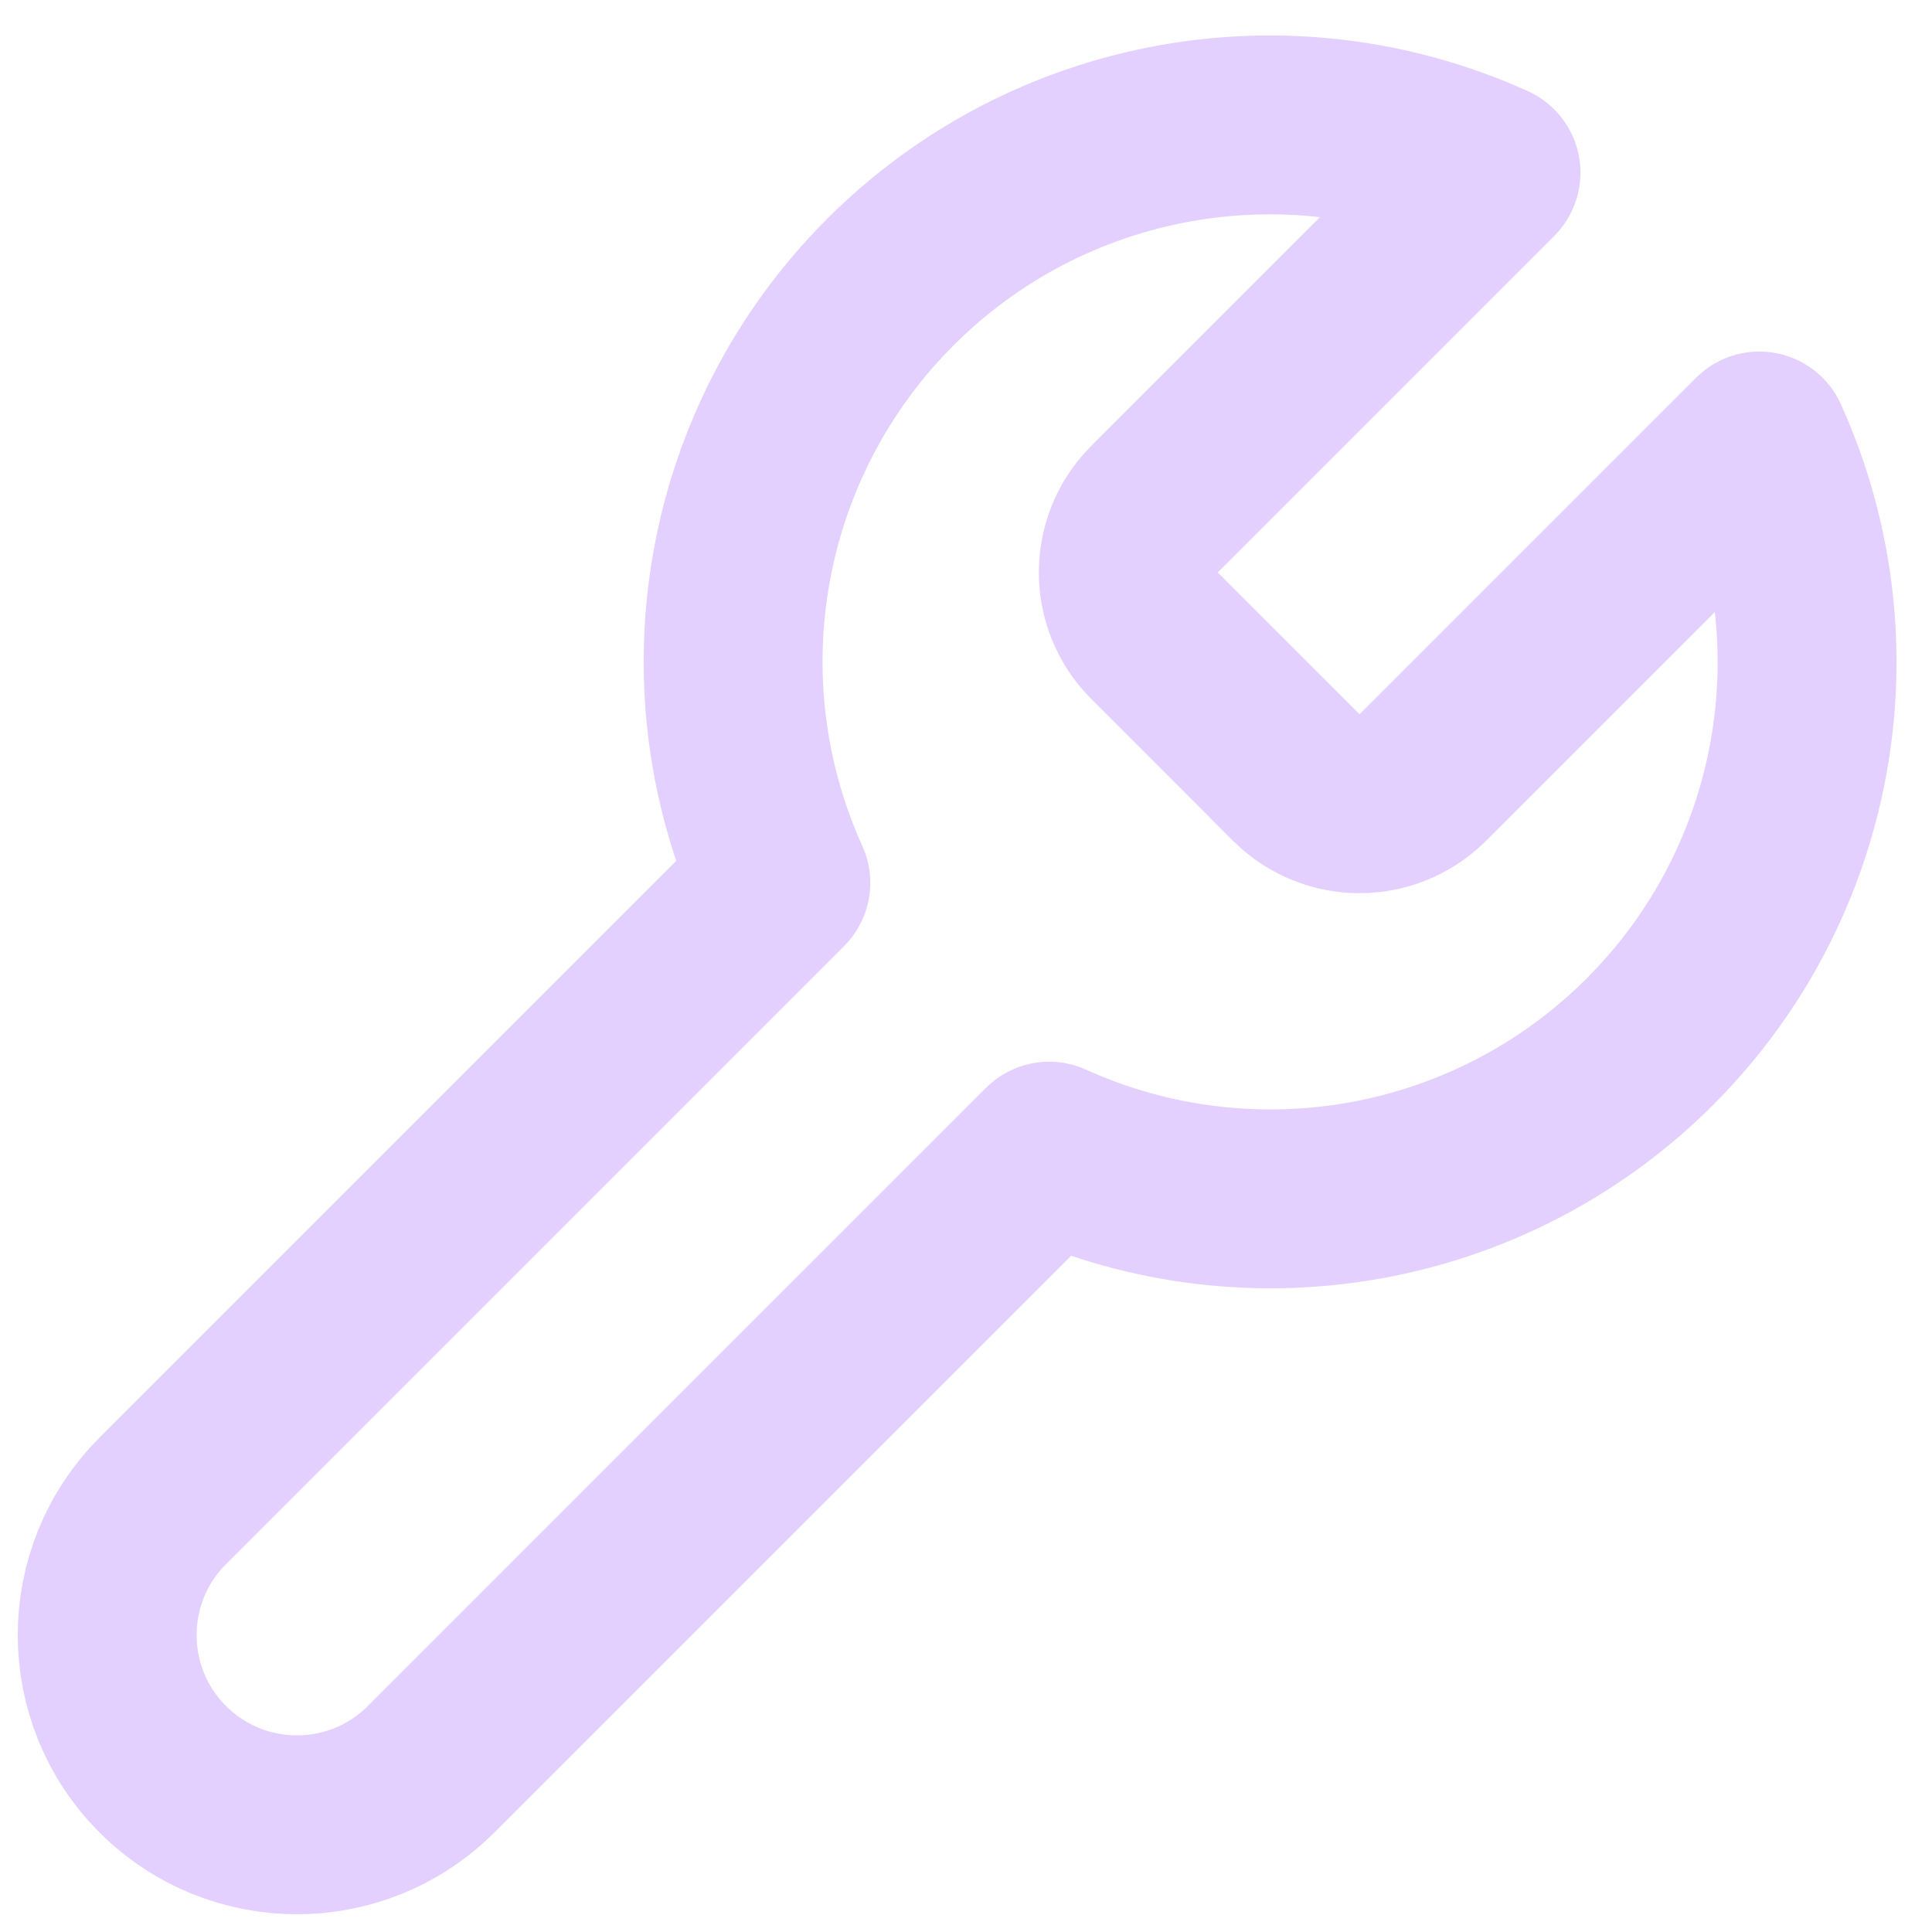
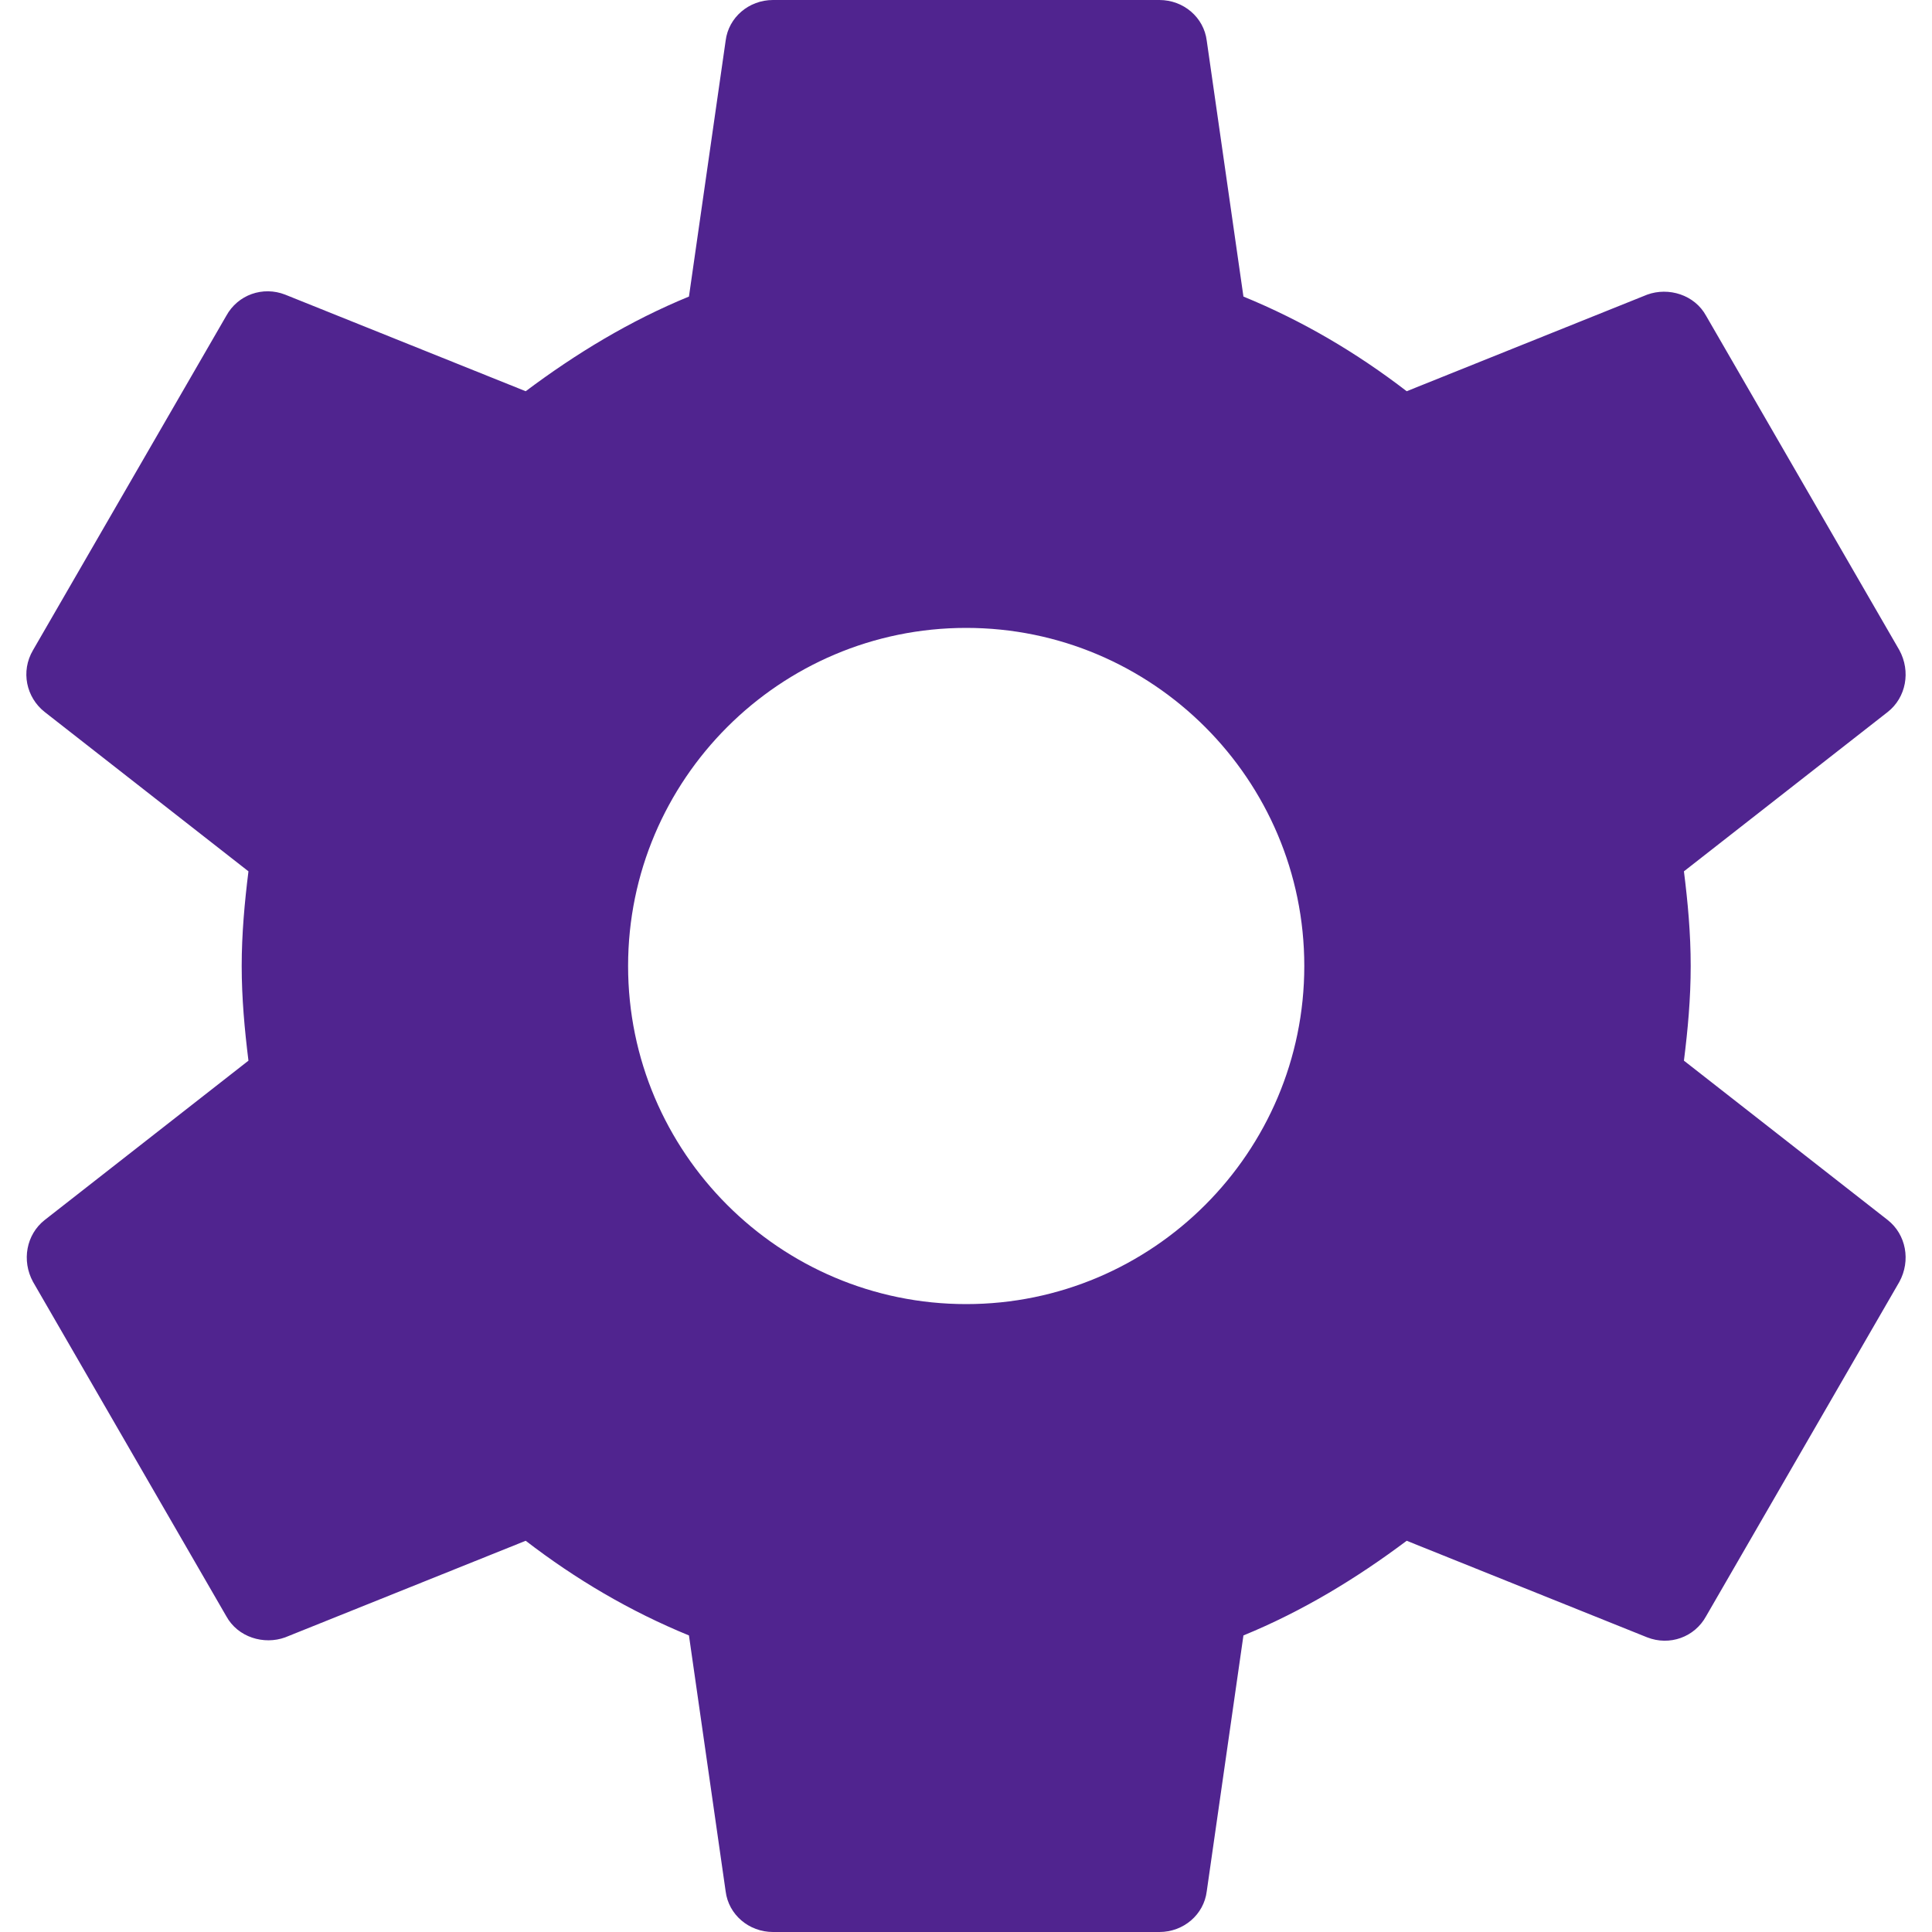
- <svg xmlns="http://www.w3.org/2000/svg" width="36" height="36" viewBox="0 0 36 36" fill="none">
-   <path d="M21.5 9.5a1.667 1.667 0 000 2.333l2.666 2.667a1.667 1.667 0 002.334 0l6.283-6.283A10 10 0 0119.55 21.45L8.033 32.967a3.535 3.535 0 11-5-5L14.55 16.45A10 10 0 0127.783 3.217L21.5 9.5z" stroke="#E3D0FF" stroke-width="3.333" stroke-linecap="round" stroke-linejoin="round" />
+ <svg xmlns="http://www.w3.org/2000/svg" width="40" height="40" viewBox="0 0 40 40" fill="none">
+   <path fill-rule="evenodd" clip-rule="evenodd" d="M35.004 20c0 .68-.06 1.32-.14 1.96l4.22 3.3c.38.3.48.84.24 1.28l-4 6.92c-.24.44-.76.62-1.22.44l-4.98-2c-1.04.78-2.16 1.46-3.38 1.96l-.76 5.3c-.06.48-.48.84-.98.84h-8c-.5 0-.92-.36-.98-.84l-.76-5.3c-1.22-.5-2.34-1.16-3.38-1.96l-4.98 2c-.44.16-.98 0-1.22-.44l-4-6.92c-.24-.44-.14-.98.24-1.28l4.22-3.3c-.08-.64-.14-1.3-.14-1.96 0-.66.06-1.32.14-1.96l-4.22-3.3c-.38-.3-.5-.84-.24-1.28l4-6.92c.24-.44.76-.62 1.22-.44l4.98 2c1.04-.78 2.16-1.46 3.38-1.96l.76-5.3c.06-.48.48-.84.98-.84h8c.5 0 .92.36.98.84l.76 5.3c1.22.5 2.34 1.16 3.38 1.96l4.98-2c.44-.16.98 0 1.22.44l4 6.92c.24.44.14.98-.24 1.28l-4.22 3.3c.08.64.14 1.28.14 1.96zm-22 0c0 3.86 3.14 7 7 7s7-3.14 7-7-3.14-7-7-7-7 3.14-7 7z" fill="#50248F" />
</svg>
